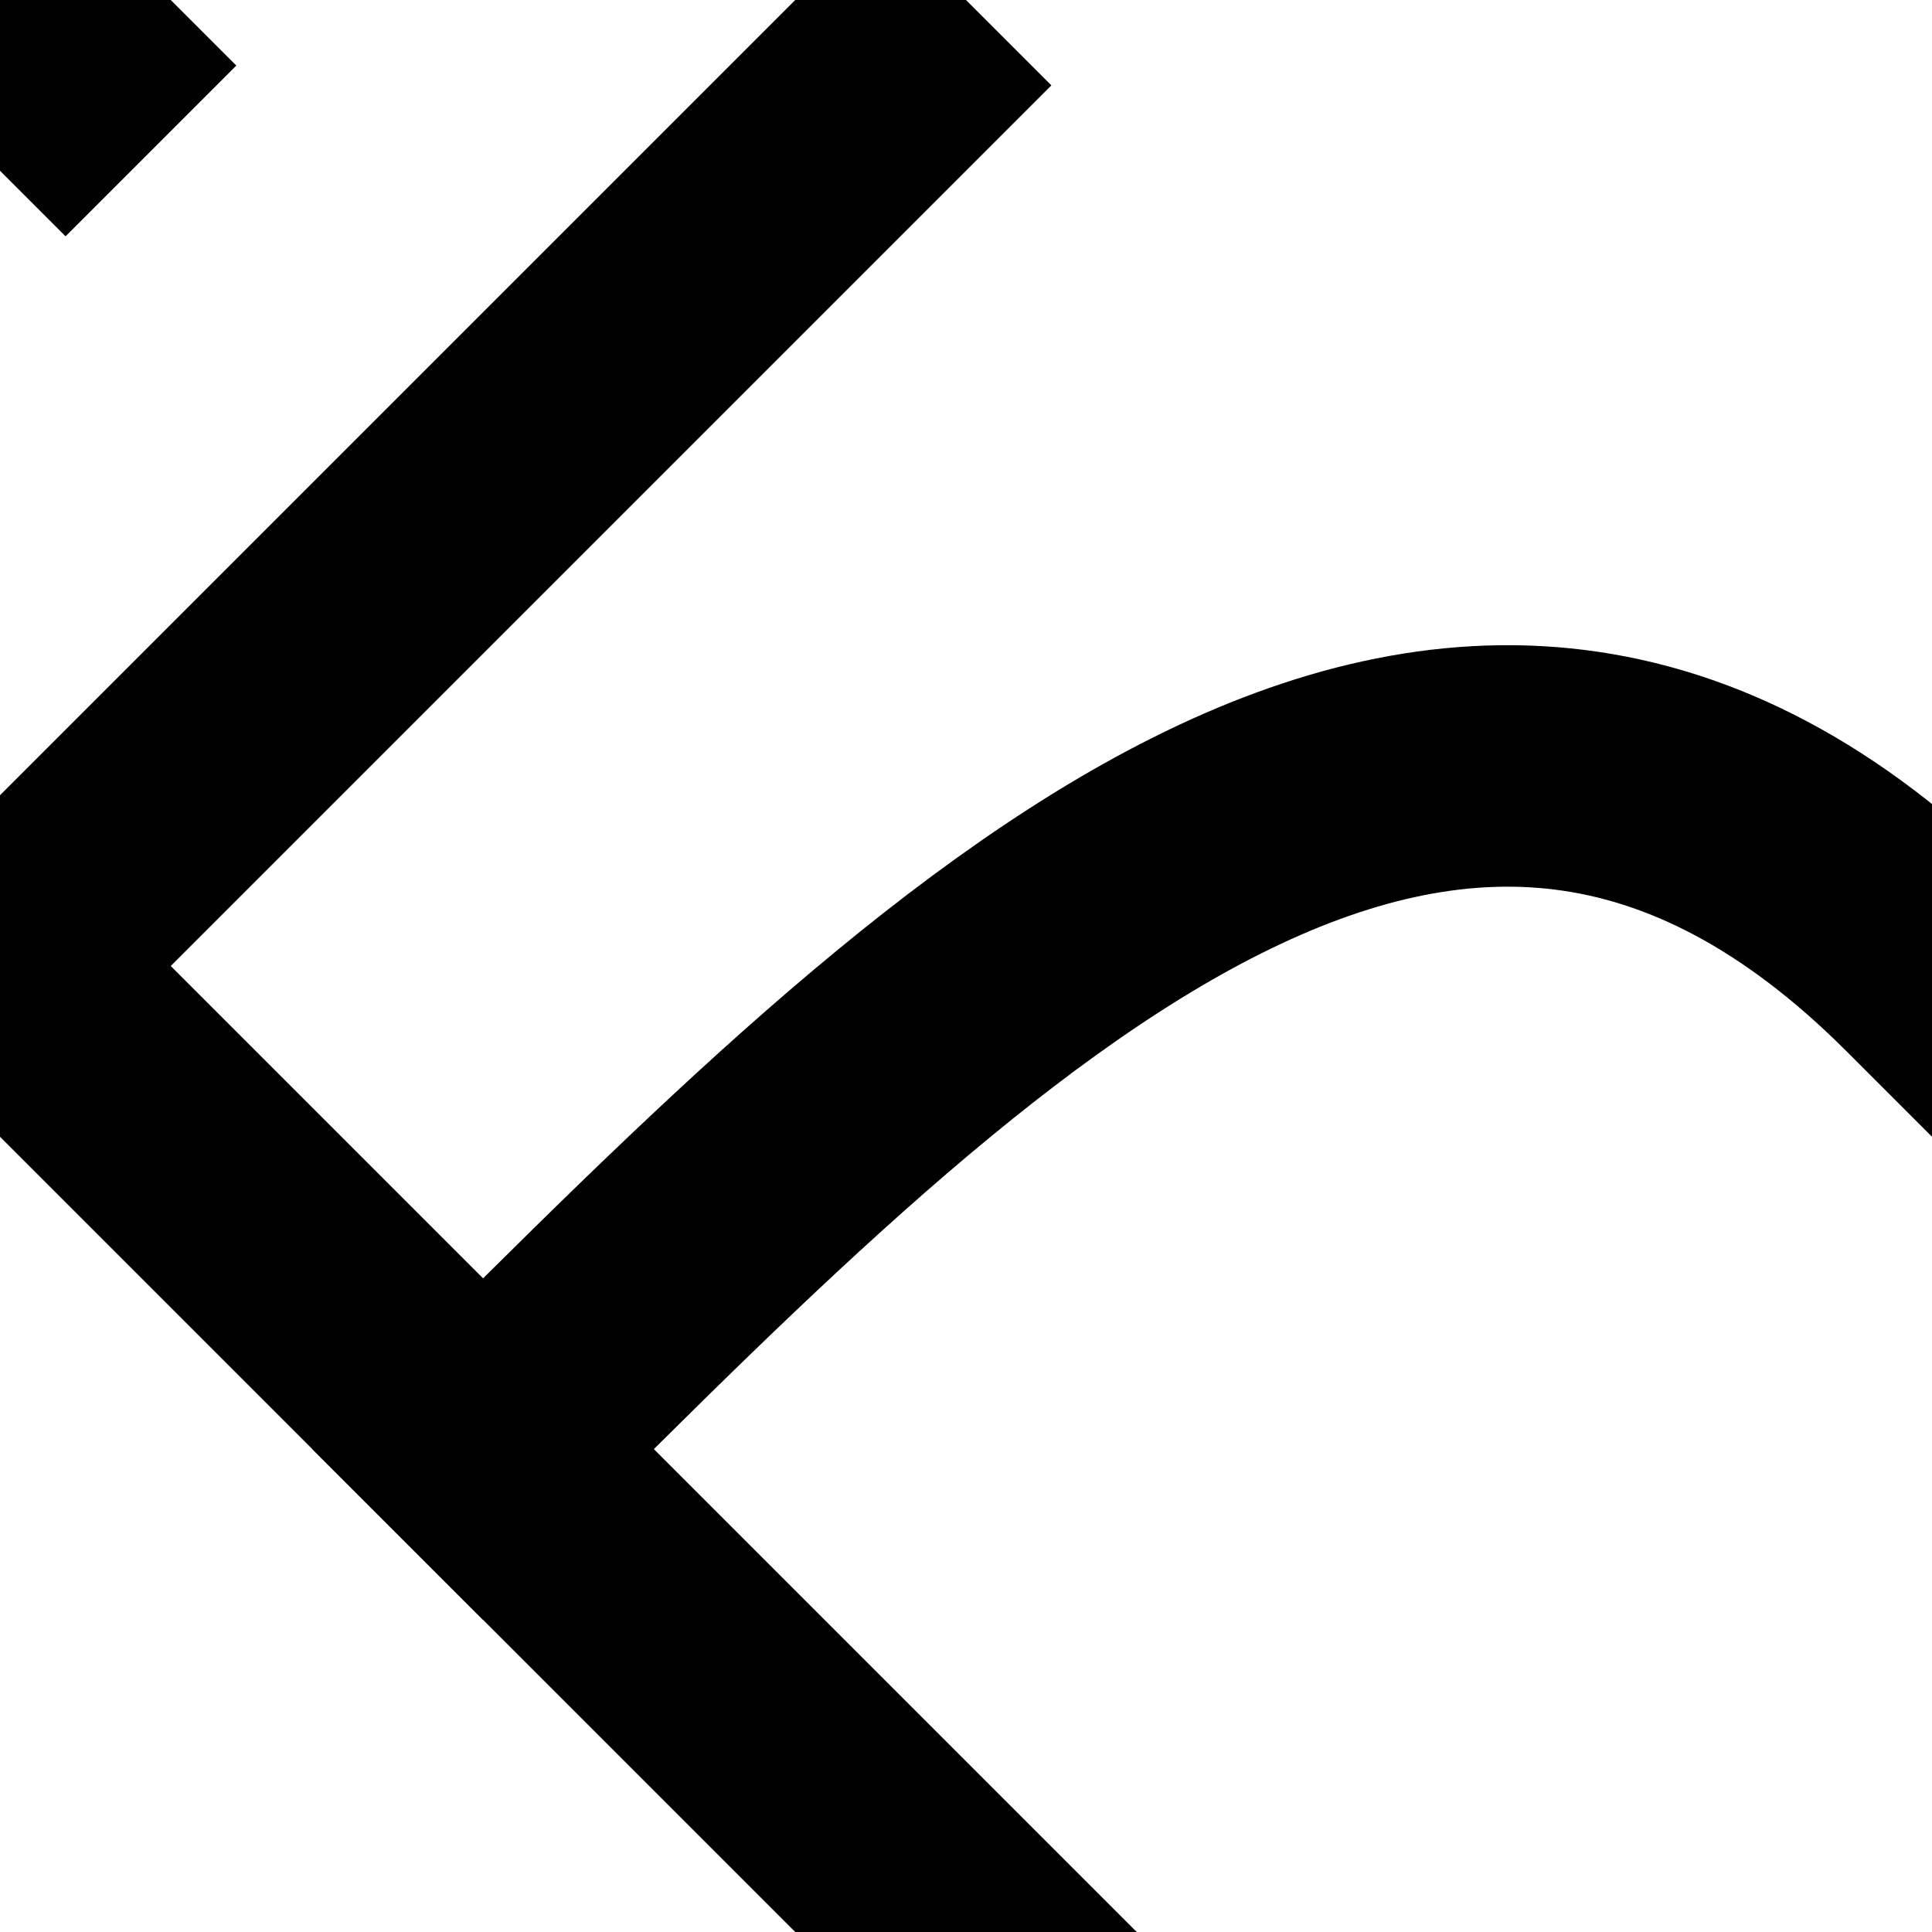
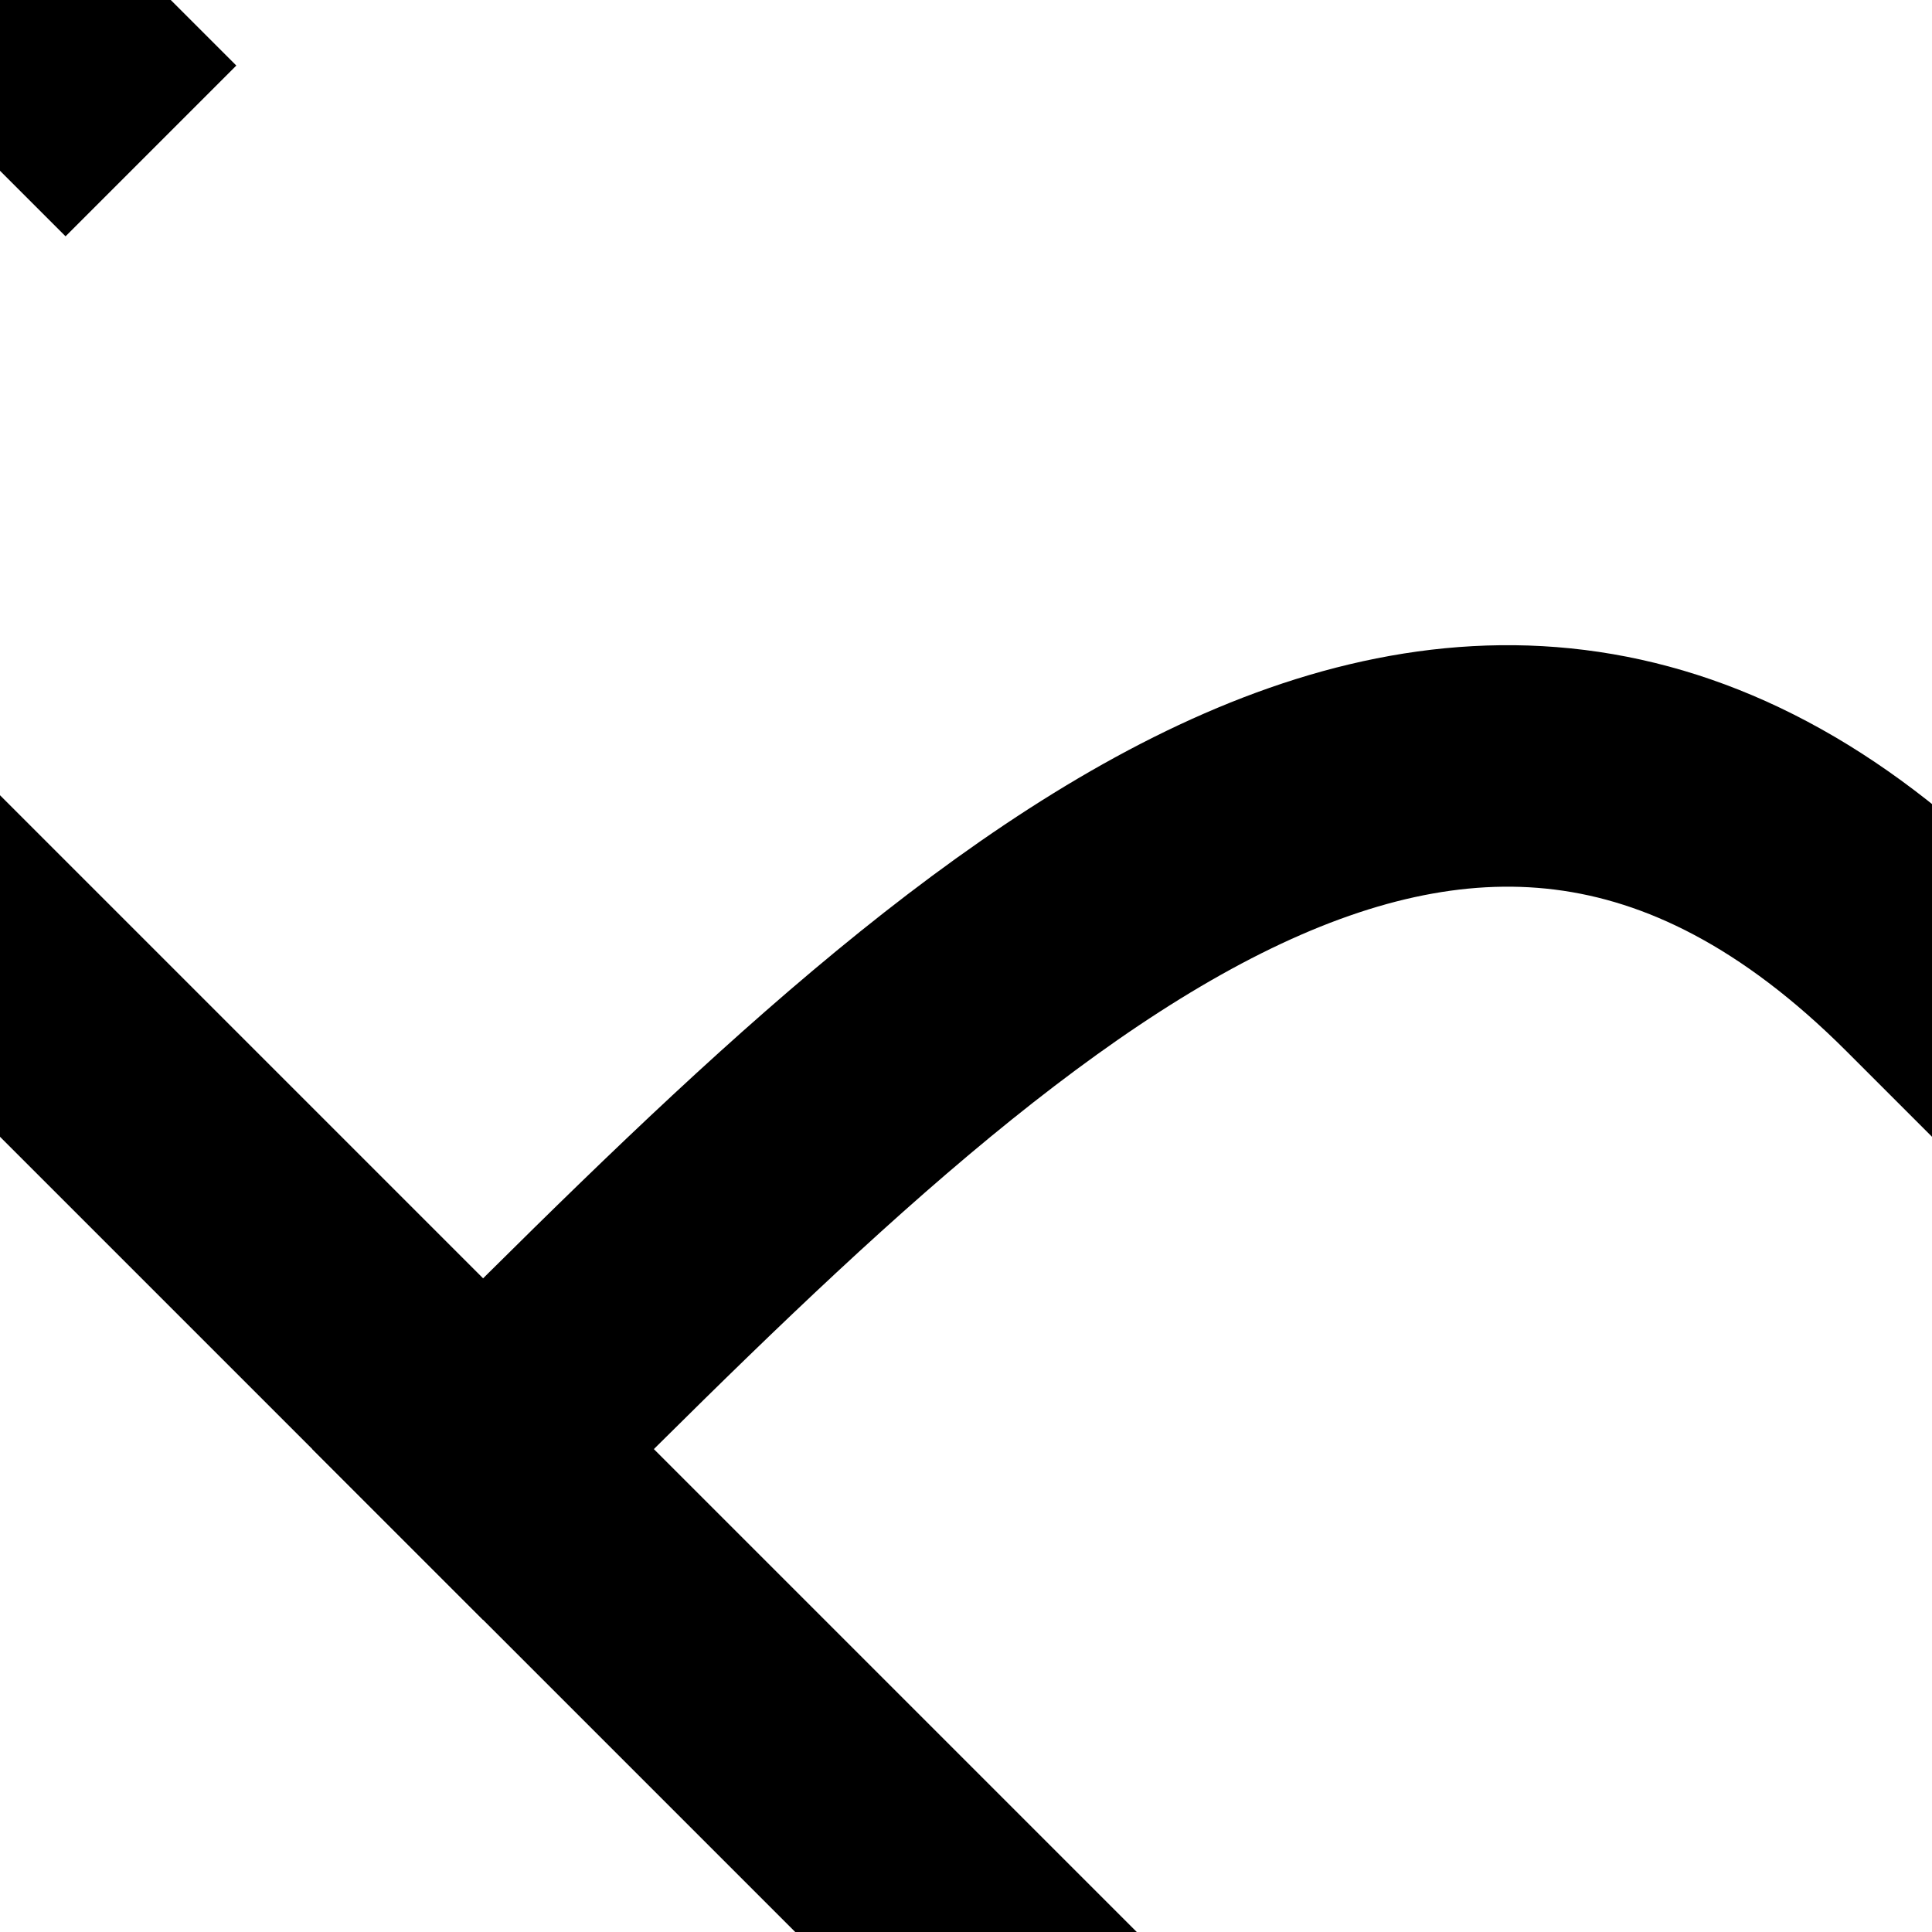
<svg xmlns="http://www.w3.org/2000/svg" width="512" height="512" viewBox="0 0 135.467 135.467" version="1.1" id="svg8">
  <defs id="defs2" />
  <g id="layer1" transform="translate(0,-161.5333)">
    <path style="fill:none;fill-rule:evenodd;stroke:#000000;stroke-width:16.933;stroke-linecap:square;stroke-linejoin:miter;stroke-opacity:1;stroke-miterlimit:4;stroke-dasharray:none" d="m 0,229.267 67.733,67.733" id="path4670" />
    <path style="fill:none;fill-rule:evenodd;stroke:#000000;stroke-width:16.933;stroke-linecap:square;stroke-linejoin:miter;stroke-miterlimit:4;stroke-dasharray:none;stroke-opacity:1" d="m 135.467,229.267 c -33.867,-33.867 -67.733,0 -101.6,33.867" id="path4672" />
  </g>
  <defs id="defs2" />
  <path id="path4597" d="M 10.583,10.583 -4.233,-4.233" style="fill:none;fill-rule:evenodd;stroke:#000000;stroke-width:16.933;stroke-linecap:butt;stroke-linejoin:miter;stroke-miterlimit:4;stroke-dasharray:none;stroke-opacity:1" />
-   <path style="fill:none;fill-rule:evenodd;stroke:#000000;stroke-width:16.933;stroke-linecap:butt;stroke-linejoin:miter;stroke-opacity:1;stroke-miterlimit:4;stroke-dasharray:none" d="M 0,67.733 67.733,2.5999998e-6" id="path5042" />
</svg>
